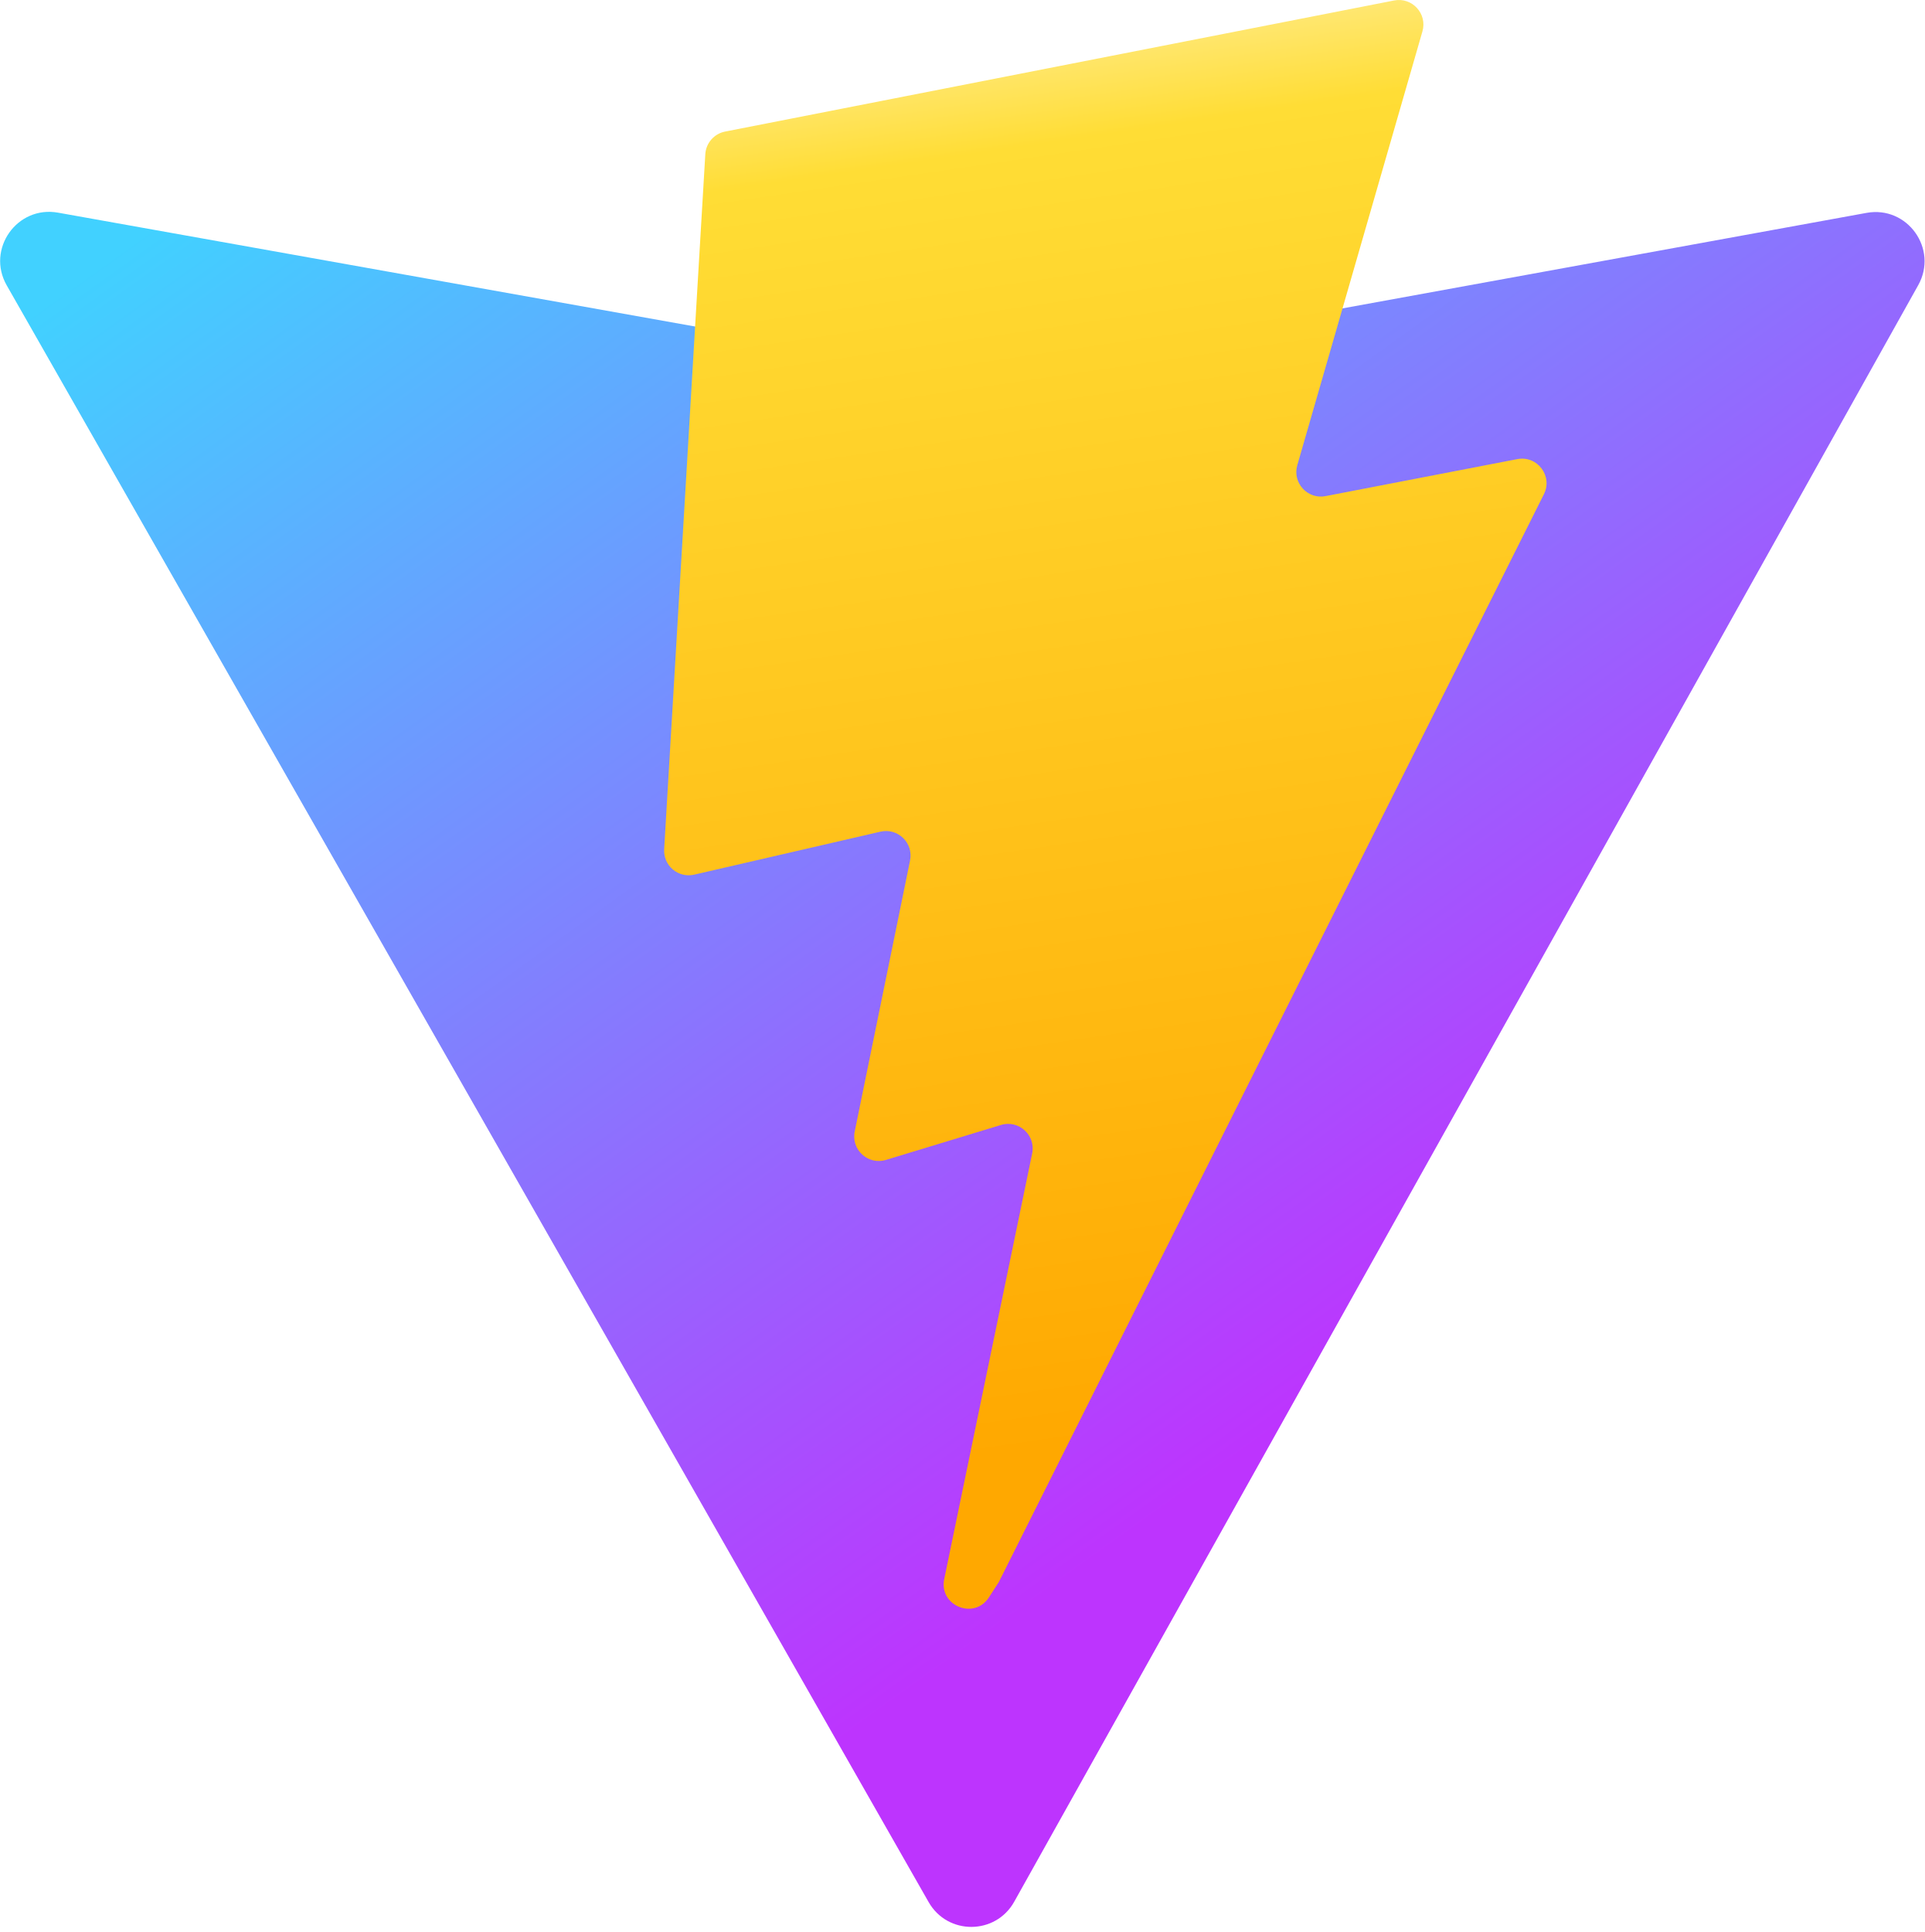
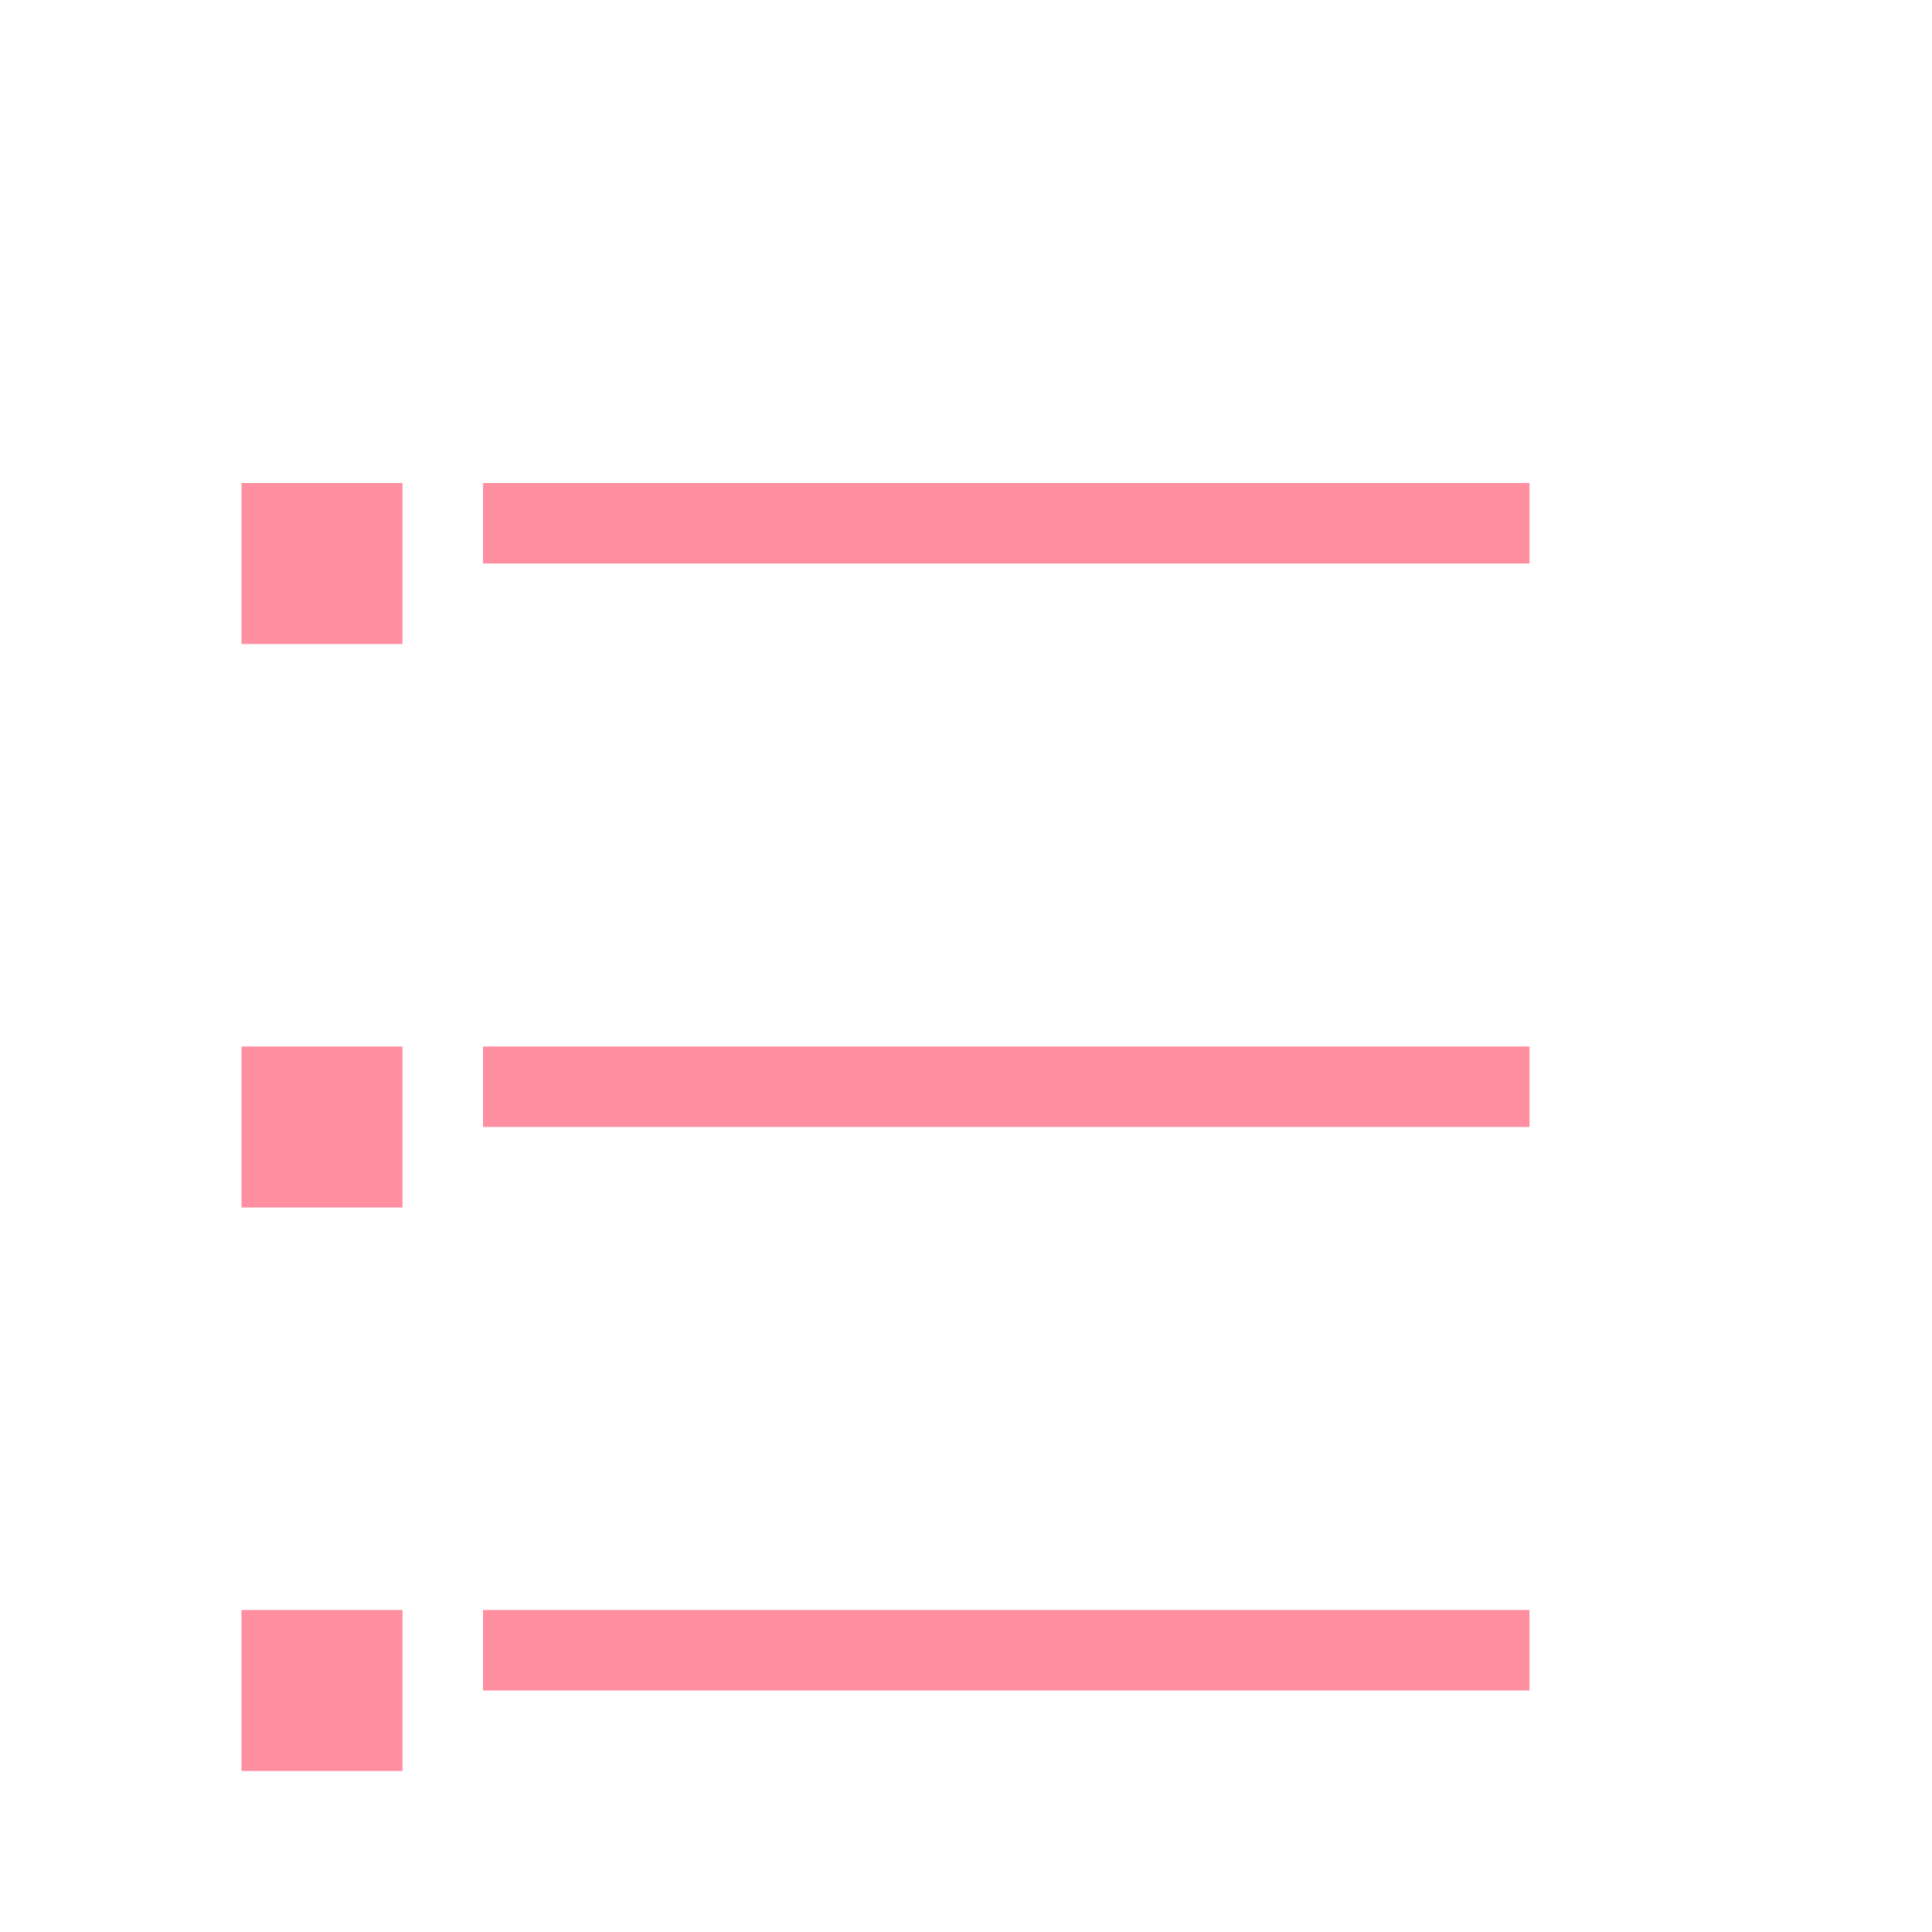
- <svg xmlns="http://www.w3.org/2000/svg" aria-hidden="true" role="img" class="iconify iconify--logos" width="31.88" height="32" preserveAspectRatio="xMidYMid meet" viewBox="0 0 256 257">
-   <defs>
-     <linearGradient id="IconifyId1813088fe1fbc01fb466" x1="-.828%" x2="57.636%" y1="7.652%" y2="78.411%">
-       <stop offset="0%" stop-color="#41D1FF" />
-       <stop offset="100%" stop-color="#BD34FE" />
-     </linearGradient>
-     <linearGradient id="IconifyId1813088fe1fbc01fb467" x1="43.376%" x2="50.316%" y1="2.242%" y2="89.03%">
-       <stop offset="0%" stop-color="#FFEA83" />
-       <stop offset="8.333%" stop-color="#FFDD35" />
-       <stop offset="100%" stop-color="#FFA800" />
-     </linearGradient>
-   </defs>
-   <path fill="url(#IconifyId1813088fe1fbc01fb466)" d="M255.153 37.938L134.897 252.976c-2.483 4.44-8.862 4.466-11.382.048L.875 37.958c-2.746-4.814 1.371-10.646 6.827-9.67l120.385 21.517a6.537 6.537 0 0 0 2.322-.004l117.867-21.483c5.438-.991 9.574 4.796 6.877 9.62Z" />
-   <path fill="url(#IconifyId1813088fe1fbc01fb467)" d="M185.432.063L96.44 17.501a3.268 3.268 0 0 0-2.634 3.014l-5.474 92.456a3.268 3.268 0 0 0 3.997 3.378l24.777-5.718c2.318-.535 4.413 1.507 3.936 3.838l-7.361 36.047c-.495 2.426 1.782 4.5 4.151 3.78l15.304-4.649c2.372-.72 4.652 1.36 4.15 3.788l-11.698 56.621c-.732 3.542 3.979 5.473 5.943 2.437l1.313-2.028l72.516-144.72c1.215-2.423-.88-5.186-3.54-4.672l-25.505 4.922c-2.396.462-4.435-1.77-3.759-4.114l16.646-57.705c.677-2.35-1.37-4.583-3.769-4.113Z" />
+ <svg xmlns="http://www.w3.org/2000/svg" width="64" height="64" viewBox="0 0 24 24" fill="#ff8fa0">
+   <path d="M3 6h2v2H3V6zm3 1h13V6H6v1zm-3 6h2v2H3v-2zm3 1h13v-1H6v1zm-3 6h2v2H3v-2zm3 1h13v-1H6v1z" />
</svg>
